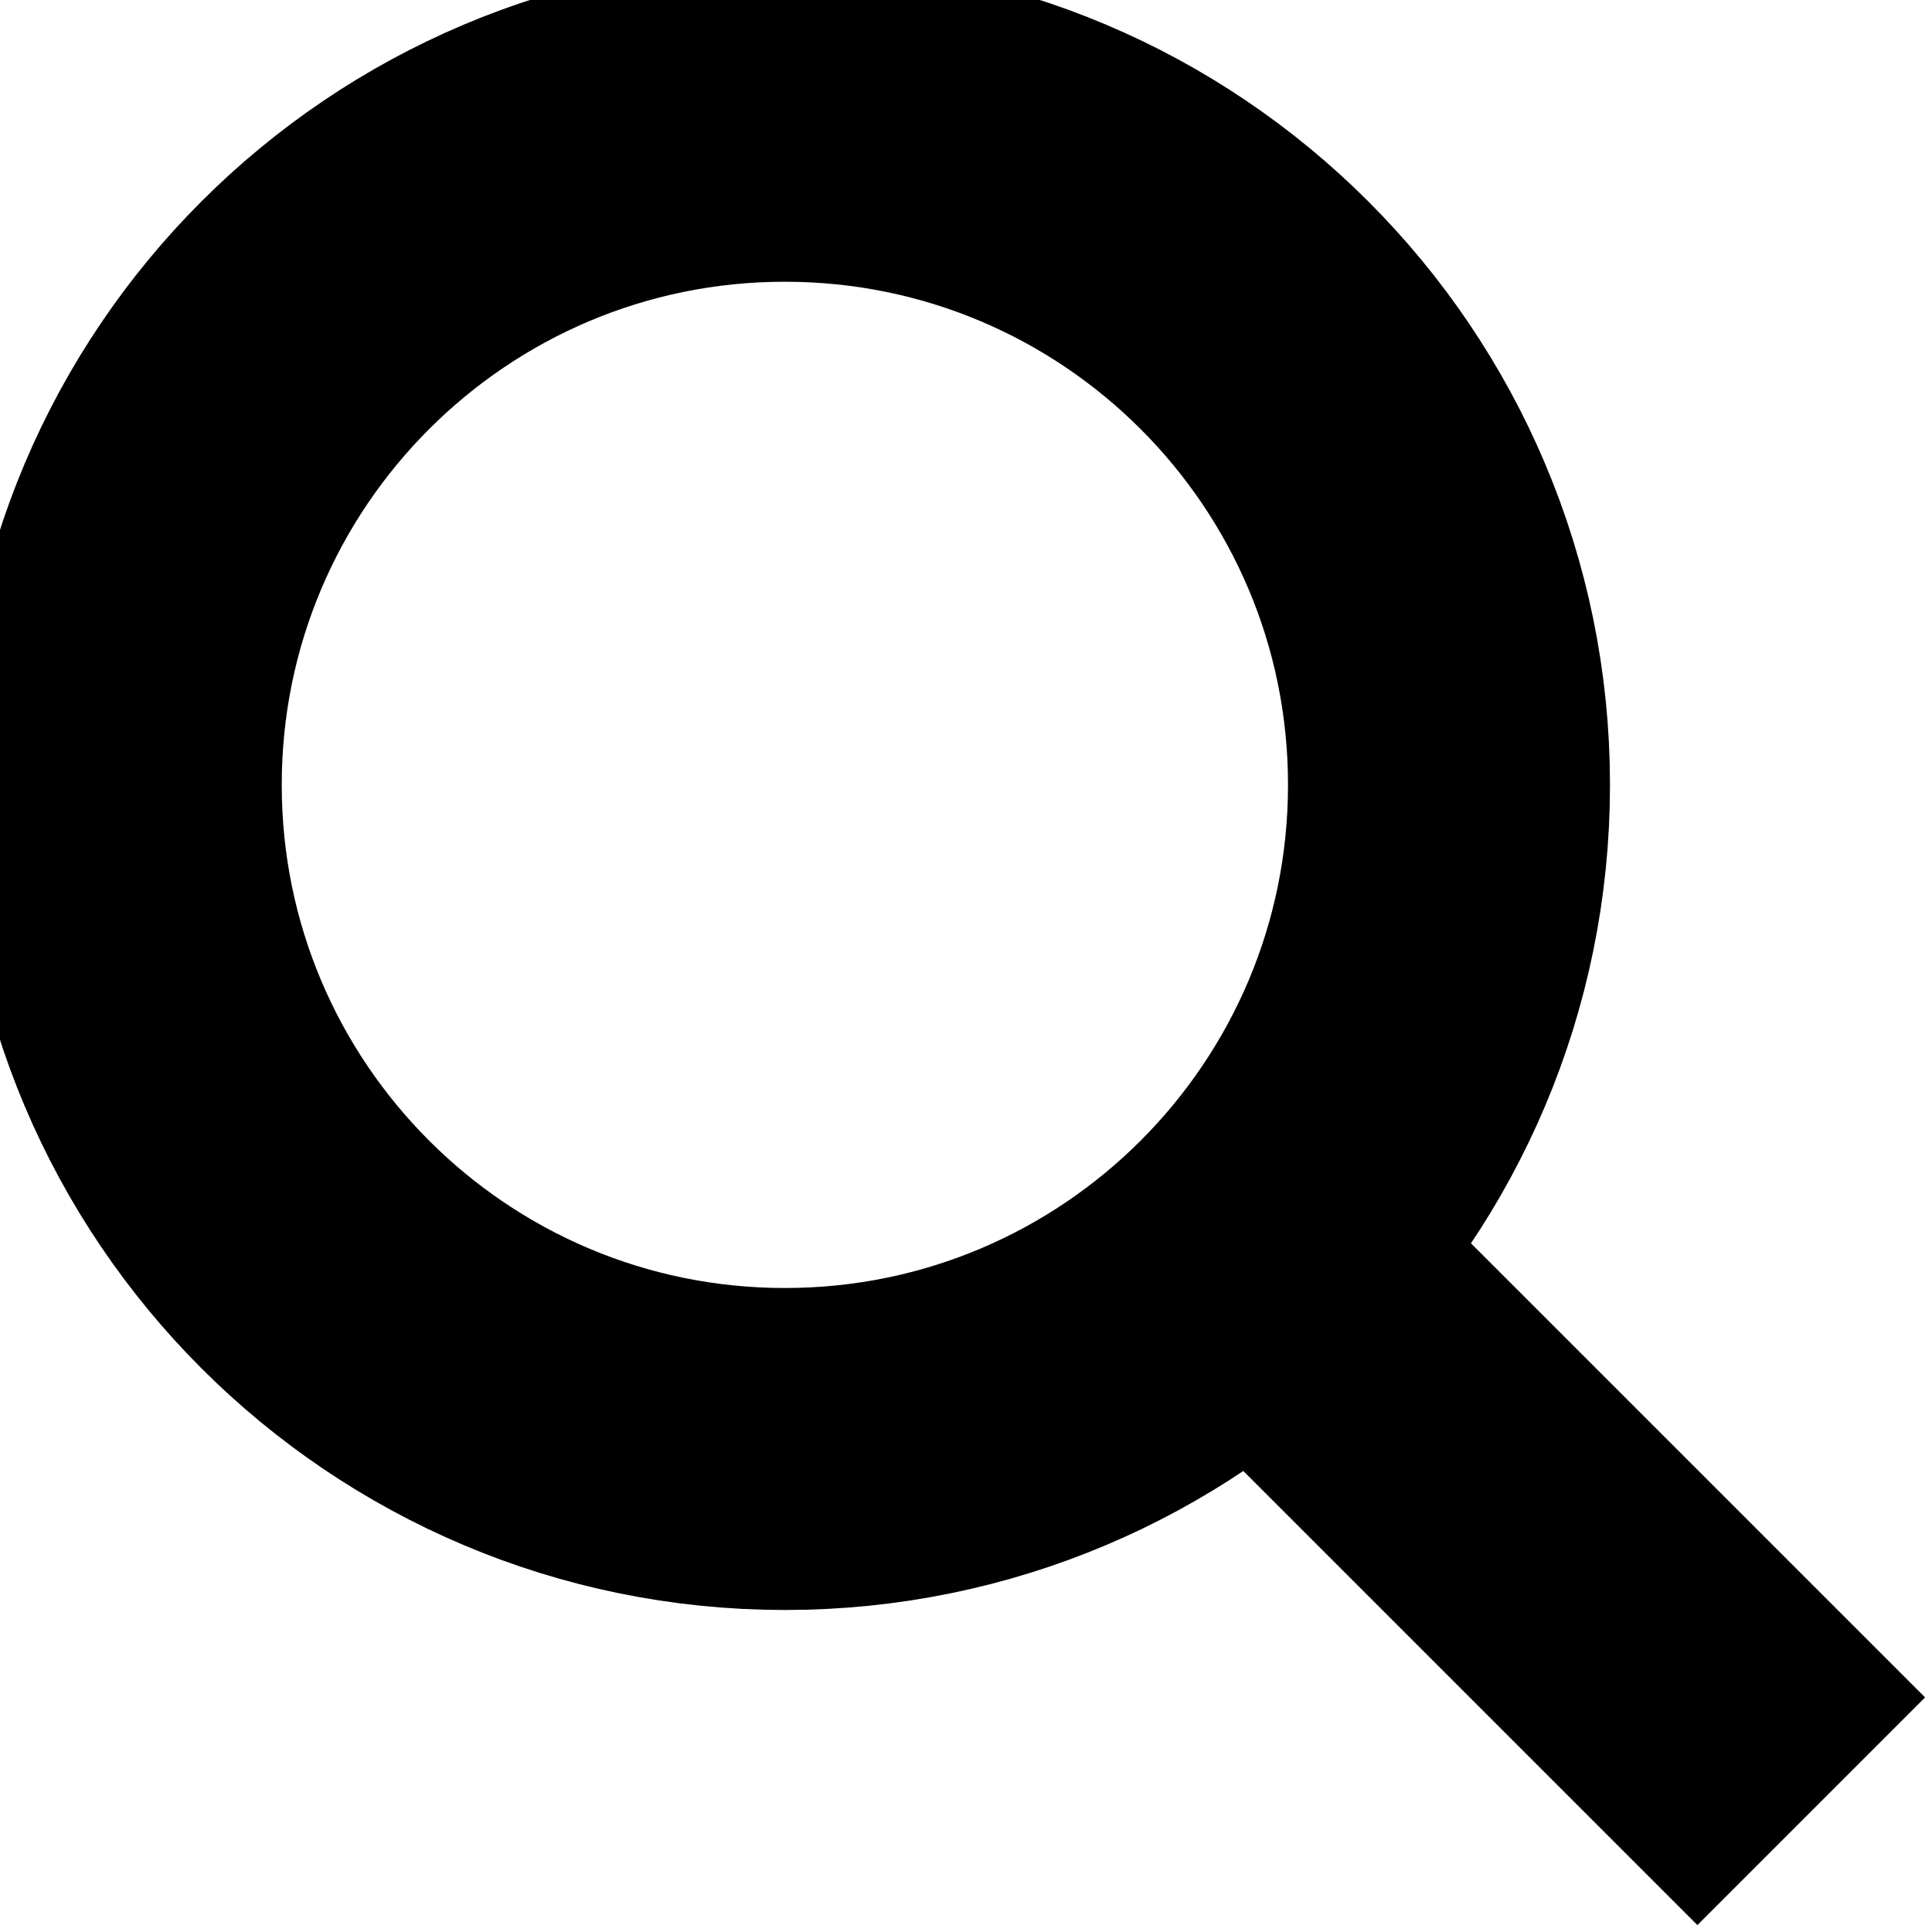
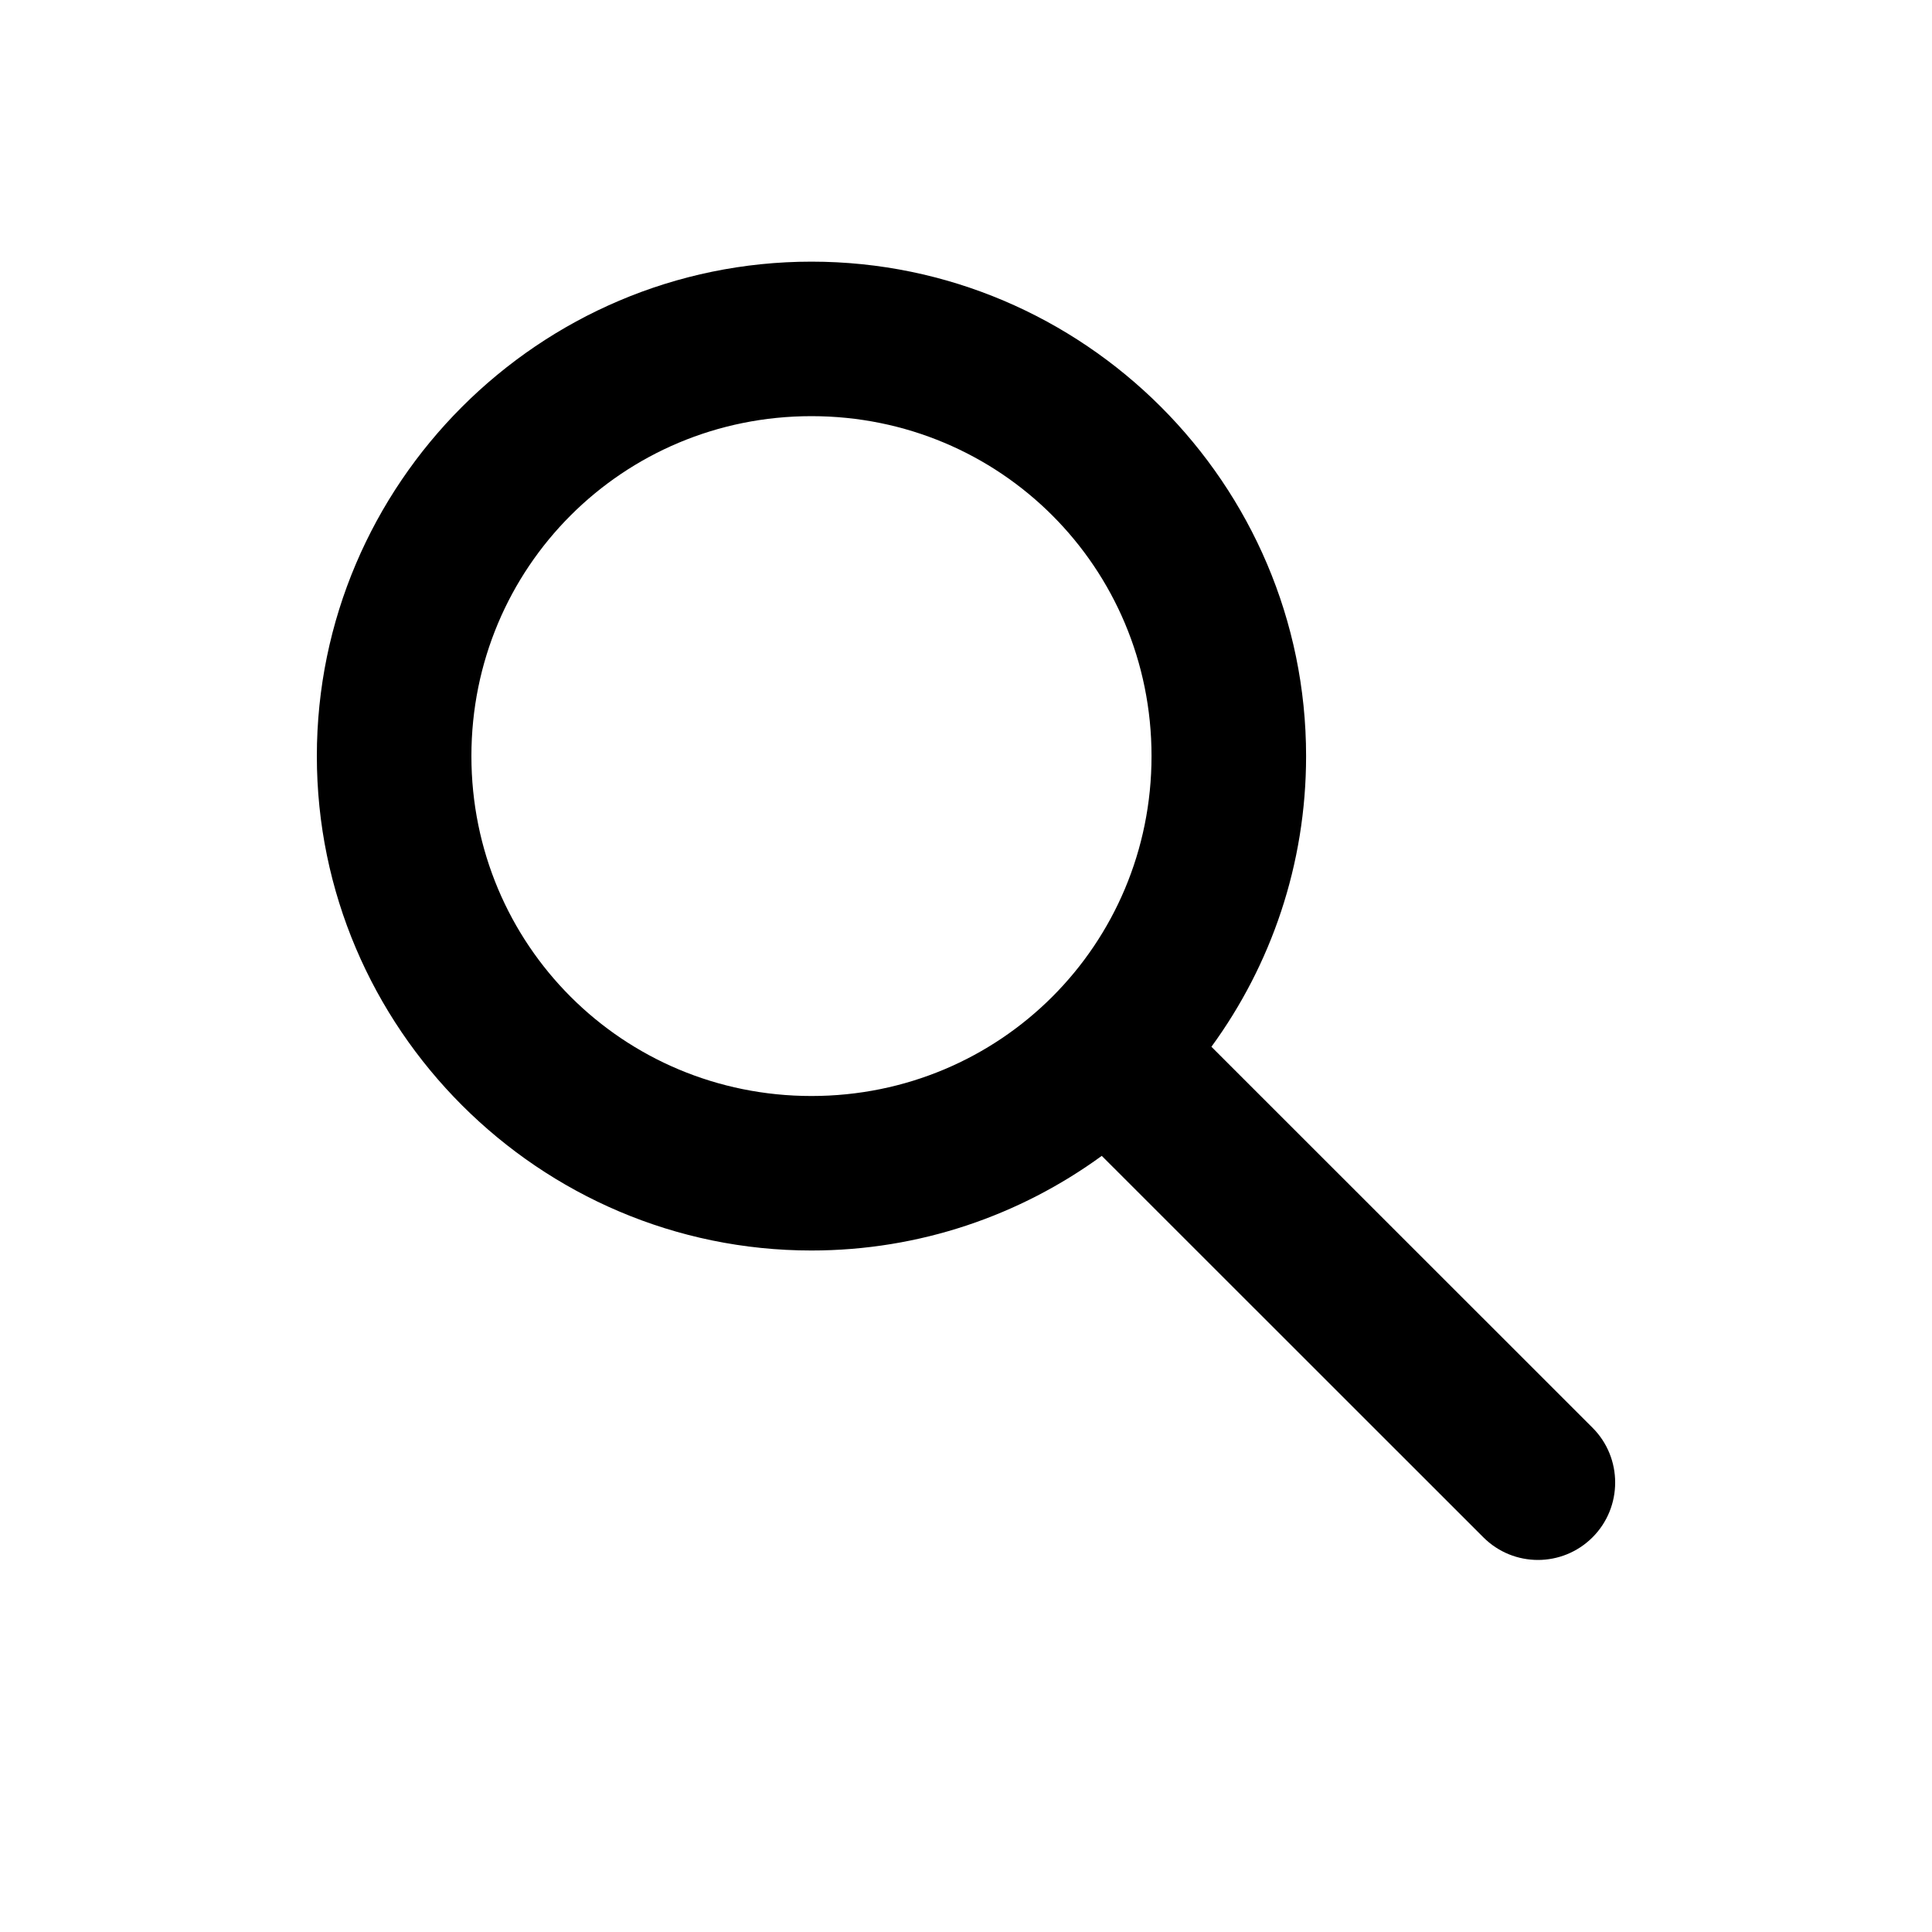
- <svg xmlns="http://www.w3.org/2000/svg" viewBox="0 0 32 32" aria-hidden="true" role="presentation" focusable="false" style="display: block; fill: none; height: 12px; width: 12px; stroke: currentcolor; stroke-width: 5.333; overflow: visible;">
-   <g fill="none">
-     <path d="m13 24c6.075 0 11-4.925 11-11 0-6.075-4.925-11-11-11-6.075 0-11 4.925-11 11 0 6.075 4.925 11 11 11zm8-3 9 9" />
+ <svg xmlns="http://www.w3.org/2000/svg" width="700pt" height="700pt" version="1.1" viewBox="0 0 700 600">
+   <defs>
+     <symbol id="t" overflow="visible">
+       <path d="m18.766-1.125c-0.969 0.5-1.98 0.875-3.031 1.125-1.043 0.258-2.137 0.391-3.281 0.391-3.398 0-6.09-0.945-8.078-2.844-1.992-1.906-2.984-4.484-2.984-7.734 0-3.258 0.992-5.836 2.984-7.734 1.988-1.906 4.68-2.859 8.078-2.859 1.145 0 2.238 0.133 3.281 0.391 1.051 0.25 2.062 0.625 3.031 1.125v4.219c-0.98-0.656-1.945-1.141-2.891-1.453-0.949-0.312-1.949-0.469-3-0.469-1.875 0-3.352 0.605-4.422 1.812-1.074 1.199-1.609 2.856-1.609 4.969 0 2.106 0.535 3.762 1.609 4.969 1.07 1.199 2.547 1.797 4.422 1.797 1.051 0 2.051-0.148 3-0.453 0.945-0.312 1.91-0.801 2.891-1.469z" />
+     </symbol>
+     <symbol id="c" overflow="visible">
+       <path d="m13.734-11.141c-0.438-0.195-0.871-0.344-1.297-0.438-0.418-0.102-0.84-0.156-1.266-0.156-1.262 0-2.231 0.406-2.906 1.219-0.68 0.805-1.016 1.953-1.016 3.453v7.062h-4.891v-15.312h4.891v2.516c0.625-1 1.344-1.727 2.156-2.188 0.82-0.469 1.801-0.703 2.938-0.703 0.164 0 0.344 0.012 0.531 0.031 0.195 0.012 0.477 0.039 0.844 0.078z" />
+     </symbol>
+     <symbol id="b" overflow="visible">
+       <path d="m17.641-7.703v1.406h-11.453c0.125 1.148 0.539 2.008 1.25 2.578 0.707 0.574 1.703 0.859 2.984 0.859 1.031 0 2.082-0.148 3.156-0.453 1.082-0.312 2.191-0.773 3.328-1.391v3.766c-1.156 0.438-2.312 0.766-3.469 0.984-1.156 0.227-2.312 0.344-3.469 0.344-2.773 0-4.93-0.703-6.469-2.109-1.531-1.406-2.297-3.379-2.297-5.922 0-2.5 0.754-4.461 2.266-5.891 1.508-1.438 3.582-2.156 6.219-2.156 2.406 0 4.332 0.73 5.781 2.188 1.445 1.449 2.172 3.383 2.172 5.797zm-5.031-1.625c0-0.926-0.273-1.672-0.812-2.234-0.543-0.57-1.25-0.859-2.125-0.859-0.949 0-1.719 0.266-2.312 0.797s-0.965 1.297-1.109 2.297z" />
+     </symbol>
+     <symbol id="a" overflow="visible">
+       <path d="m9.219-6.891c-1.023 0-1.793 0.172-2.312 0.516-0.512 0.344-0.766 0.855-0.766 1.531 0 0.625 0.207 1.117 0.625 1.469 0.414 0.344 0.988 0.516 1.719 0.516 0.926 0 1.703-0.328 2.328-0.984 0.633-0.664 0.953-1.492 0.953-2.484v-0.562zm7.469-1.844v8.734h-4.922v-2.266c-0.656 0.93-1.398 1.605-2.219 2.031-0.824 0.414-1.824 0.625-3 0.625-1.586 0-2.871-0.457-3.859-1.375-0.992-0.926-1.484-2.129-1.484-3.609 0-1.789 0.613-3.102 1.844-3.938 1.238-0.844 3.18-1.266 5.828-1.266h2.891v-0.391c0-0.77-0.309-1.332-0.922-1.688-0.617-0.363-1.57-0.547-2.859-0.547-1.055 0-2.031 0.105-2.938 0.312-0.898 0.211-1.73 0.523-2.5 0.938v-3.734c1.039-0.25 2.086-0.441 3.141-0.578 1.062-0.133 2.125-0.203 3.188-0.203 2.758 0 4.75 0.547 5.969 1.641 1.227 1.086 1.844 2.856 1.844 5.312z" />
+     </symbol>
+     <symbol id="d" overflow="visible">
+       <path d="m7.703-19.656v4.344h5.047v3.5h-5.047v6.5c0 0.711 0.141 1.188 0.422 1.438s0.836 0.375 1.672 0.375h2.516v3.5h-4.188c-1.938 0-3.312-0.398-4.125-1.203-0.805-0.812-1.203-2.18-1.203-4.109v-6.5h-2.422v-3.5h2.422v-4.344z" />
+     </symbol>
+     <symbol id="j" overflow="visible">
+       <path d="m12.766-13.078v-8.203h4.922v21.281h-4.922v-2.219c-0.668 0.906-1.406 1.57-2.219 1.984s-1.758 0.625-2.828 0.625c-1.887 0-3.434-0.75-4.641-2.25-1.211-1.5-1.812-3.426-1.812-5.781 0-2.363 0.602-4.297 1.812-5.797 1.207-1.5 2.754-2.25 4.641-2.25 1.062 0 2 0.215 2.812 0.641 0.82 0.43 1.566 1.086 2.234 1.969zm-3.219 9.922c1.039 0 1.836-0.379 2.391-1.141 0.551-0.77 0.828-1.883 0.828-3.344 0-1.457-0.277-2.566-0.828-3.328-0.555-0.77-1.352-1.156-2.391-1.156-1.043 0-1.84 0.387-2.391 1.156-0.555 0.762-0.828 1.871-0.828 3.328 0 1.461 0.273 2.574 0.828 3.344 0.551 0.762 1.348 1.141 2.391 1.141z" />
+     </symbol>
+     <symbol id="i" overflow="visible">
+       <path d="m10.5-3.156c1.051 0 1.852-0.379 2.406-1.141 0.551-0.77 0.828-1.883 0.828-3.344 0-1.457-0.277-2.566-0.828-3.328-0.555-0.77-1.355-1.156-2.406-1.156-1.055 0-1.859 0.387-2.422 1.156-0.555 0.773-0.828 1.883-0.828 3.328 0 1.449 0.273 2.559 0.828 3.328 0.562 0.773 1.367 1.156 2.422 1.156zm-3.25-9.922c0.676-0.883 1.422-1.539 2.234-1.969 0.82-0.426 1.766-0.641 2.828-0.641 1.895 0 3.445 0.75 4.656 2.25 1.207 1.5 1.812 3.434 1.812 5.797 0 2.356-0.605 4.281-1.812 5.781-1.211 1.5-2.762 2.25-4.656 2.25-1.062 0-2.008-0.211-2.828-0.625-0.812-0.426-1.559-1.086-2.234-1.984v2.219h-4.891v-21.281h4.891z" />
+     </symbol>
+     <symbol id="h" overflow="visible">
+       <path d="m0.344-15.312h4.891l4.125 10.391 3.5-10.391h4.891l-6.438 16.766c-0.648 1.695-1.402 2.883-2.266 3.562-0.867 0.688-2 1.031-3.406 1.031h-2.844v-3.219h1.531c0.832 0 1.438-0.137 1.812-0.406 0.383-0.262 0.68-0.73 0.891-1.406l0.141-0.422z" />
+     </symbol>
+     <symbol id="f" overflow="visible">
+       <path d="m2.359-15.312h4.891v15.031c0 2.051-0.496 3.617-1.484 4.703-0.98 1.082-2.406 1.625-4.281 1.625h-2.422v-3.219h0.859c0.926 0 1.562-0.211 1.906-0.625 0.352-0.418 0.531-1.246 0.531-2.484zm0-5.969h4.891v4h-4.891z" />
+     </symbol>
+     <symbol id="g" overflow="visible">
+       <path d="m2.188-5.969v-9.344h4.922v1.531c0 0.836-0.008 1.875-0.016 3.125-0.012 1.25-0.016 2.086-0.016 2.5 0 1.242 0.031 2.133 0.094 2.672 0.07 0.543 0.18 0.934 0.328 1.172 0.207 0.324 0.473 0.574 0.797 0.75 0.32 0.168 0.691 0.25 1.109 0.25 1.02 0 1.82-0.391 2.406-1.172 0.582-0.781 0.875-1.867 0.875-3.266v-7.562h4.891v15.312h-4.891v-2.219c-0.742 0.898-1.523 1.559-2.344 1.984-0.824 0.414-1.734 0.625-2.734 0.625-1.762 0-3.106-0.539-4.031-1.625-0.93-1.082-1.391-2.66-1.391-4.734z" />
+     </symbol>
+     <symbol id="s" overflow="visible">
+       <path d="m1.594-15.312h13.359v3.422l-8.062 8.391h8.062v3.5h-13.688v-3.422l8.062-8.391h-7.734z" />
+     </symbol>
+     <symbol id="r" overflow="visible">
+       <path d="m2.359-21.281h4.891v11.594l5.625-5.625h5.688l-7.469 7.031 8.062 8.281h-5.938l-5.969-6.391v6.391h-4.891z" />
+     </symbol>
+     <symbol id="q" overflow="visible">
+       <path d="m12.422-21.281v3.219h-2.703c-0.688 0-1.172 0.125-1.453 0.375-0.273 0.25-0.406 0.688-0.406 1.312v1.062h4.188v3.5h-4.188v11.812h-4.891v-11.812h-2.438v-3.5h2.438v-1.062c0-1.664 0.461-2.898 1.391-3.703 0.926-0.801 2.367-1.203 4.328-1.203z" />
+     </symbol>
+     <symbol id="e" overflow="visible">
+       <path d="m9.641-12.188c-1.086 0-1.914 0.391-2.484 1.172-0.574 0.781-0.859 1.906-0.859 3.375s0.285 2.594 0.859 3.375c0.57 0.773 1.398 1.156 2.484 1.156 1.062 0 1.875-0.383 2.438-1.156 0.57-0.781 0.859-1.906 0.859-3.375s-0.289-2.594-0.859-3.375c-0.562-0.781-1.375-1.172-2.438-1.172zm0-3.5c2.633 0 4.691 0.715 6.172 2.141 1.477 1.418 2.219 3.387 2.219 5.906 0 2.512-0.742 4.481-2.219 5.906-1.48 1.418-3.539 2.125-6.172 2.125-2.648 0-4.715-0.707-6.203-2.125-1.492-1.426-2.234-3.394-2.234-5.906 0-2.519 0.742-4.488 2.234-5.906 1.488-1.426 3.555-2.141 6.203-2.141z" />
+     </symbol>
+     <symbol id="p" overflow="visible">
+       <path d="m16.547-12.766c0.613-0.945 1.348-1.672 2.203-2.172 0.852-0.5 1.789-0.75 2.812-0.75 1.758 0 3.098 0.547 4.016 1.641 0.926 1.086 1.391 2.656 1.391 4.719v9.328h-4.922v-7.984-0.359c0.008-0.133 0.016-0.32 0.016-0.562 0-1.082-0.164-1.863-0.484-2.344-0.312-0.488-0.824-0.734-1.531-0.734-0.93 0-1.648 0.387-2.156 1.156-0.512 0.762-0.773 1.867-0.781 3.312v7.516h-4.922v-7.984c0-1.695-0.148-2.785-0.438-3.266-0.293-0.488-0.812-0.734-1.562-0.734-0.938 0-1.664 0.387-2.172 1.156-0.512 0.762-0.766 1.859-0.766 3.297v7.531h-4.922v-15.312h4.922v2.234c0.602-0.863 1.289-1.516 2.062-1.953 0.781-0.438 1.641-0.656 2.578-0.656 1.062 0 2 0.258 2.812 0.766 0.812 0.512 1.426 1.23 1.844 2.156z" />
+     </symbol>
+     <symbol id="o" overflow="visible">
+       <path d="m17.75-9.328v9.328h-4.922v-7.109c0-1.344-0.031-2.266-0.094-2.766s-0.168-0.867-0.312-1.109c-0.188-0.312-0.449-0.555-0.781-0.734-0.324-0.176-0.695-0.266-1.109-0.266-1.023 0-1.824 0.398-2.406 1.188-0.586 0.781-0.875 1.871-0.875 3.266v7.531h-4.891v-21.281h4.891v8.203c0.738-0.883 1.52-1.539 2.344-1.969 0.832-0.426 1.75-0.641 2.75-0.641 1.77 0 3.113 0.547 4.031 1.641 0.914 1.086 1.375 2.656 1.375 4.719z" />
+     </symbol>
+     <symbol id="n" overflow="visible">
+       <path d="m2.578-20.406h5.875l7.422 14v-14h4.984v20.406h-5.875l-7.422-14v14h-4.984z" />
+     </symbol>
+     <symbol id="m" overflow="visible">
+       <path d="m17.75-9.328v9.328h-4.922v-7.141c0-1.32-0.031-2.234-0.094-2.734s-0.168-0.867-0.312-1.109c-0.188-0.312-0.449-0.555-0.781-0.734-0.324-0.176-0.695-0.266-1.109-0.266-1.023 0-1.824 0.398-2.406 1.188-0.586 0.781-0.875 1.871-0.875 3.266v7.531h-4.891v-15.312h4.891v2.234c0.738-0.883 1.52-1.539 2.344-1.969 0.832-0.426 1.75-0.641 2.75-0.641 1.77 0 3.113 0.547 4.031 1.641 0.914 1.086 1.375 2.656 1.375 4.719z" />
+     </symbol>
+     <symbol id="l" overflow="visible">
+       <path d="m2.578-20.406h8.734c2.594 0 4.582 0.578 5.969 1.734 1.395 1.148 2.094 2.789 2.094 4.922 0 2.137-0.699 3.781-2.094 4.938-1.387 1.156-3.375 1.734-5.969 1.734h-3.484v7.078h-5.25zm5.25 3.812v5.703h2.922c1.02 0 1.805-0.25 2.359-0.75 0.562-0.5 0.844-1.203 0.844-2.109 0-0.914-0.281-1.617-0.844-2.109-0.555-0.488-1.34-0.734-2.359-0.734z" />
+     </symbol>
+     <symbol id="k" overflow="visible">
+       <path d="m14.719-14.828v3.984c-0.656-0.457-1.324-0.797-2-1.016-0.668-0.219-1.359-0.328-2.078-0.328-1.367 0-2.434 0.402-3.203 1.203-0.762 0.793-1.141 1.906-1.141 3.344 0 1.43 0.379 2.543 1.141 3.344 0.77 0.793 1.836 1.188 3.203 1.188 0.758 0 1.484-0.109 2.172-0.328 0.688-0.227 1.32-0.566 1.906-1.016v4c-0.762 0.281-1.539 0.488-2.328 0.625-0.781 0.145-1.574 0.219-2.375 0.219-2.762 0-4.922-0.707-6.484-2.125-1.555-1.414-2.328-3.383-2.328-5.906 0-2.531 0.773-4.504 2.328-5.922 1.562-1.414 3.723-2.125 6.484-2.125 0.801 0 1.594 0.074 2.375 0.219 0.781 0.137 1.555 0.352 2.328 0.641z" />
+     </symbol>
+   </defs>
+   <g>
+     <path d="m294.01 44.801c-98.641 0-179.21 80.535-179.21 179.14 0 98.605 80.566 179.14 179.21 179.14 39.227 0 75.602-12.746 105.18-34.289l138.26 138.21c10.934 10.93 28.617 10.93 39.551 0 10.938-10.93 10.938-28.781 0-39.711l-138.08-138.03c21.602-29.59 34.301-66.055 34.301-105.32 0-98.605-80.566-179.14-179.21-179.14zm0 55.98c68.375 0 123.21 54.809 123.21 123.16 0 68.352-54.832 123.16-123.21 123.16s-123.21-54.812-123.21-123.16c0-68.352 54.832-123.16 123.21-123.16z" />
  </g>
</svg>
